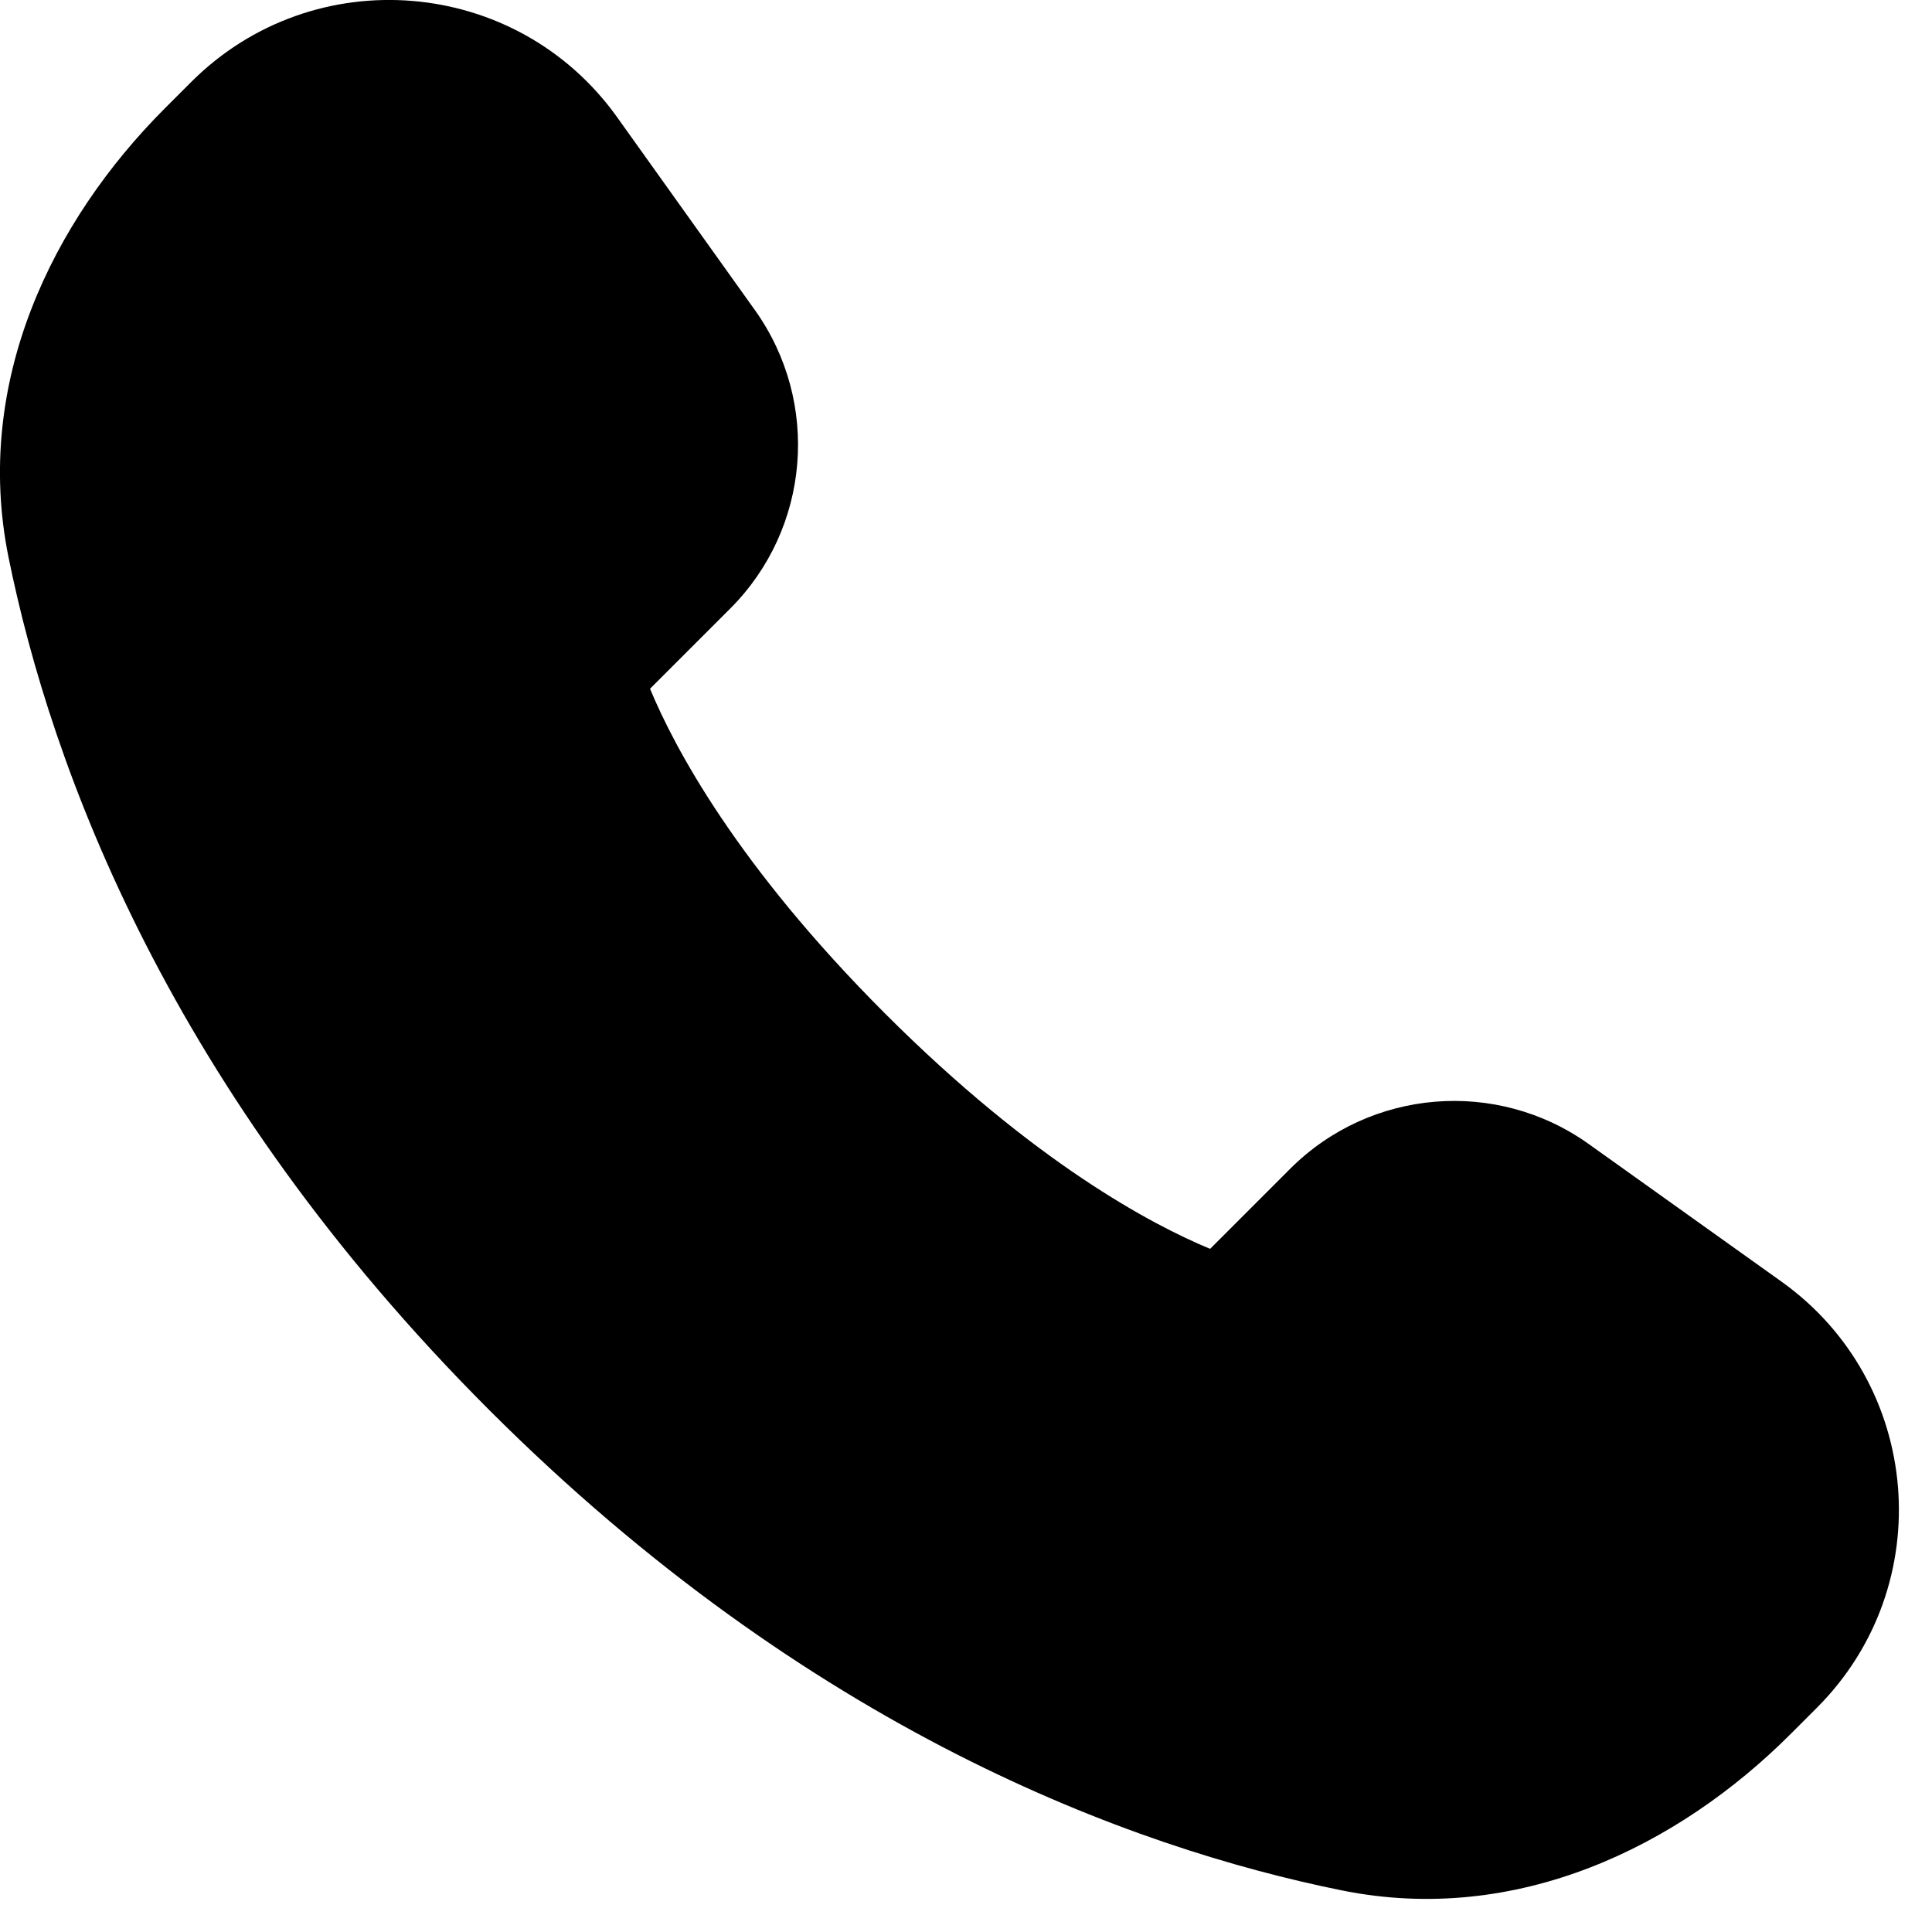
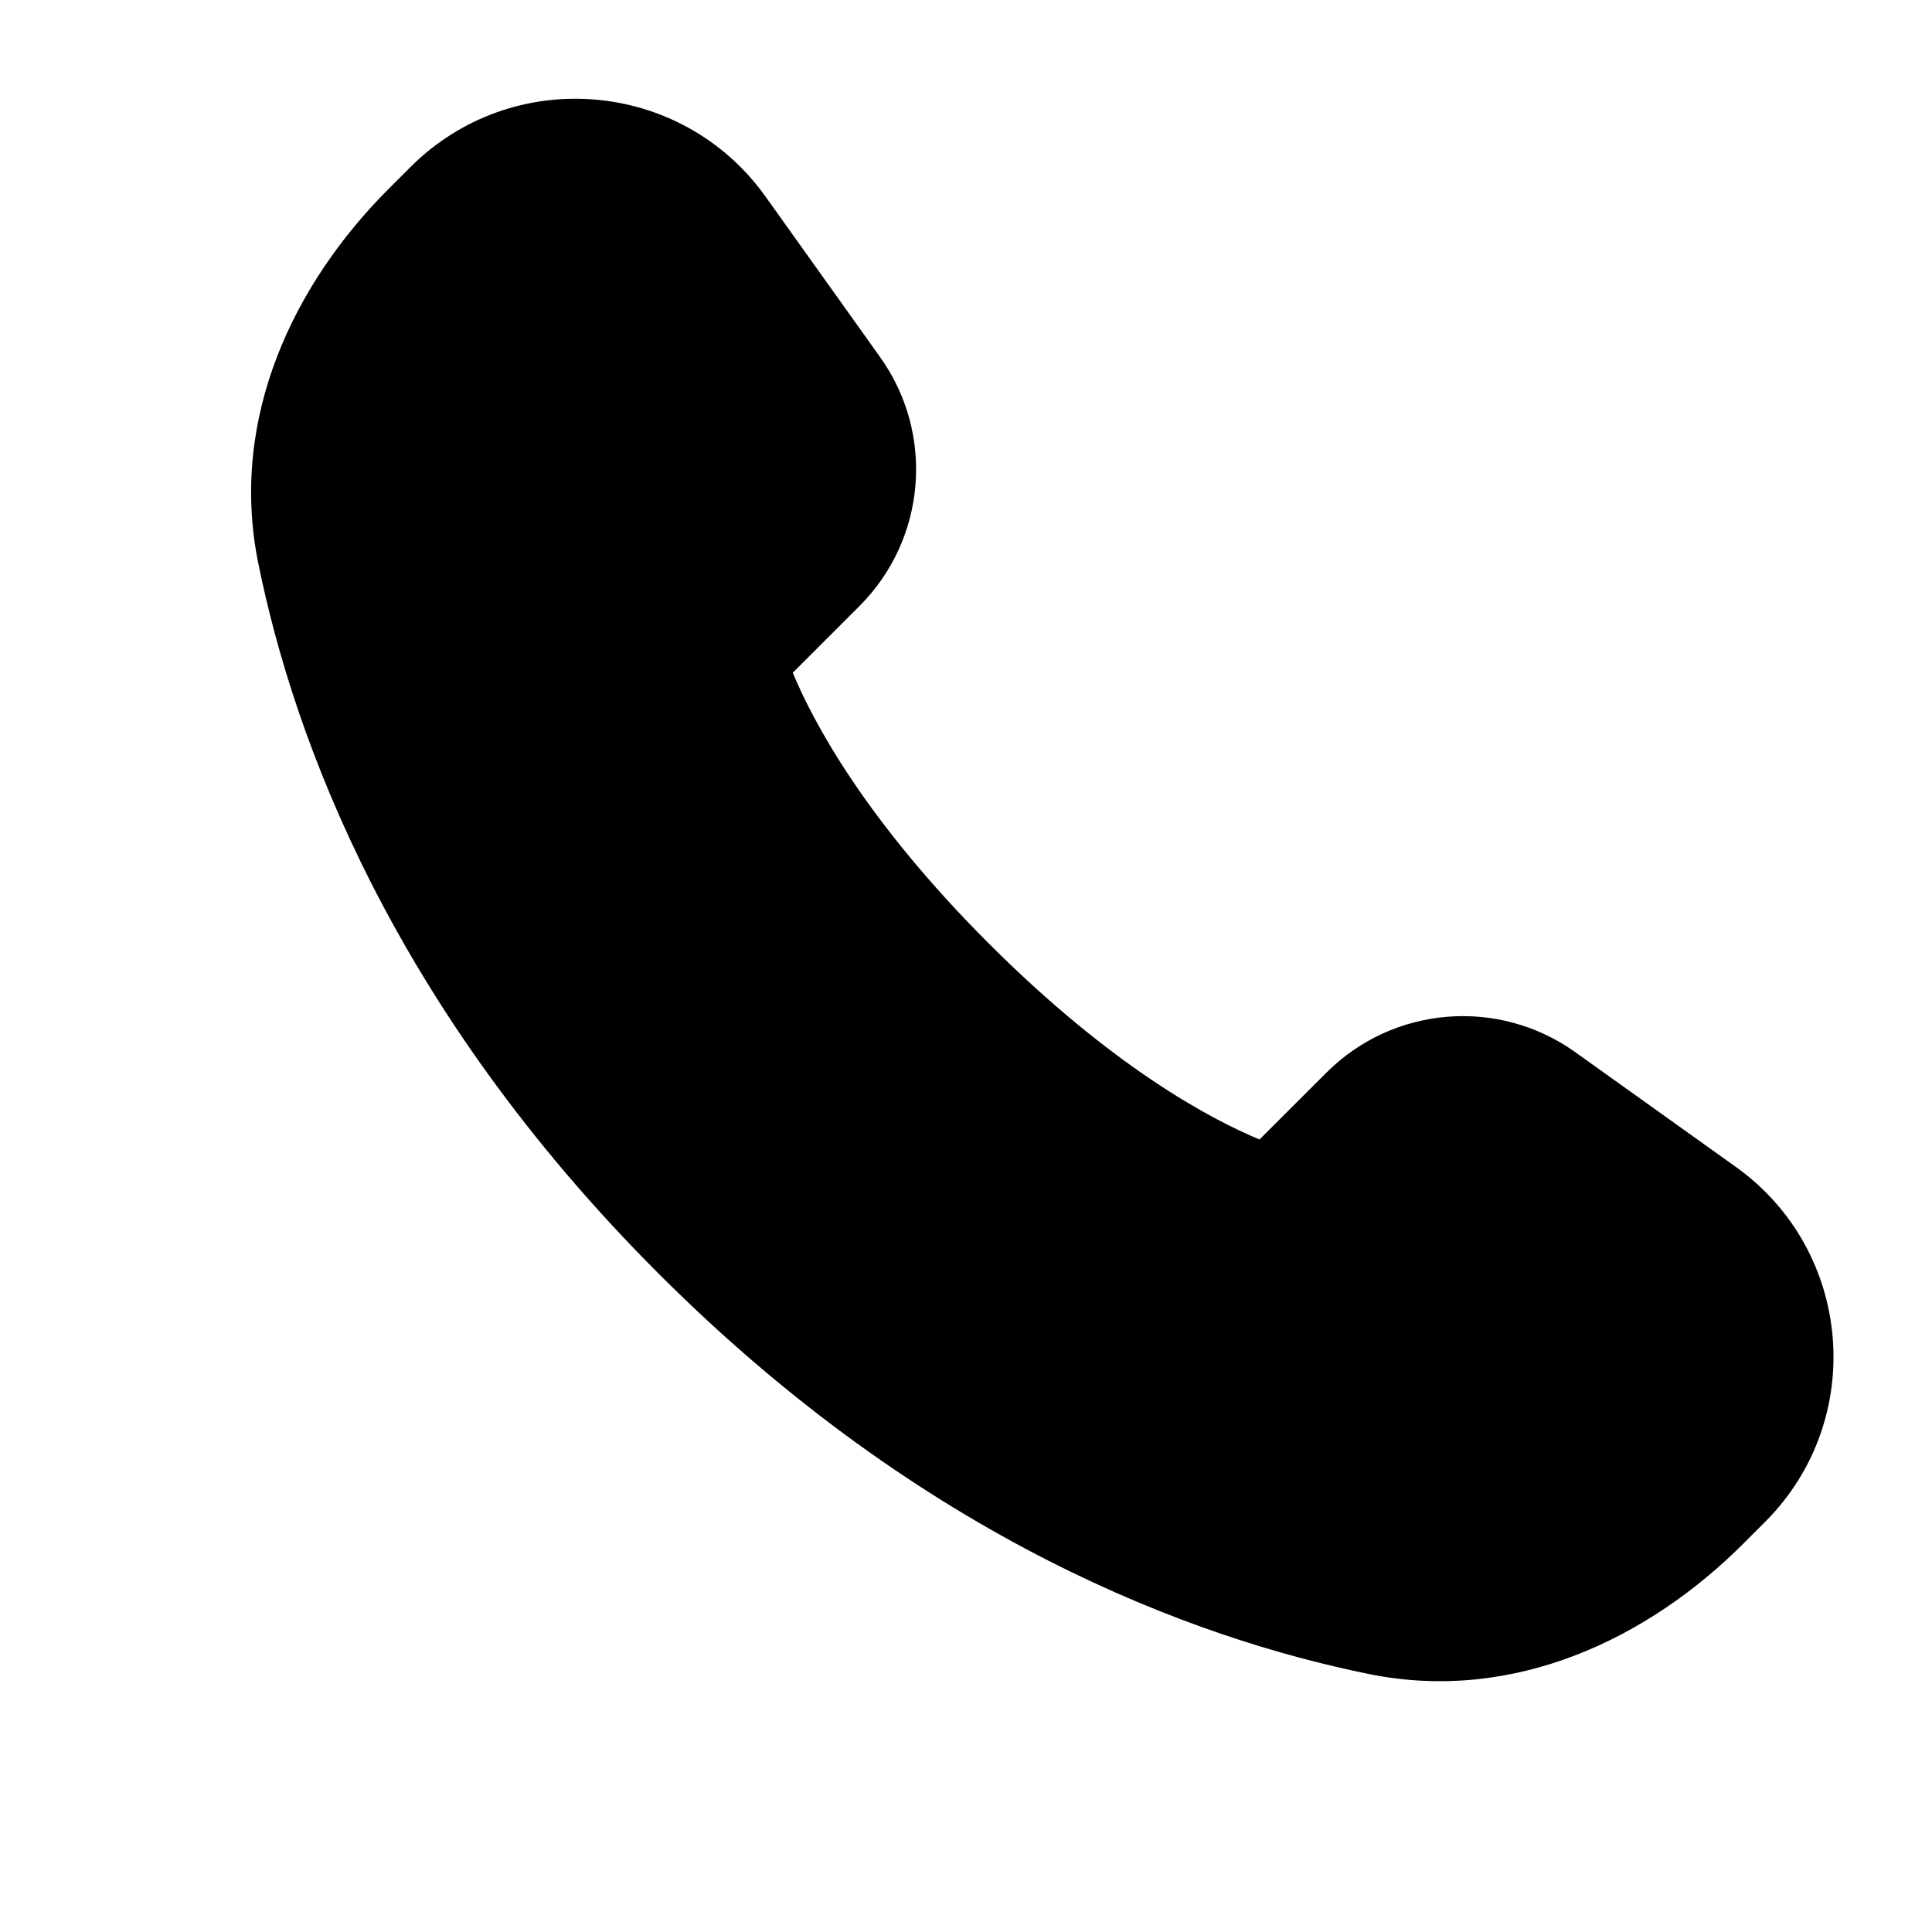
- <svg xmlns="http://www.w3.org/2000/svg" width="20" height="20" viewBox="0 0 20 20" fill="currentColor">
-   <path d="M5.063 14.595C8.372 17.904 11.705 19.127 13.889 19.569C15.702 19.936 17.372 19.115 18.536 17.951L18.808 17.679C20.075 16.412 19.901 14.31 18.443 13.268L16.448 11.844C15.494 11.162 14.186 11.27 13.356 12.099L12.527 12.928C11.921 12.677 10.702 12.032 9.164 10.494C7.625 8.955 6.981 7.736 6.729 7.13L7.558 6.301C8.388 5.472 8.496 4.164 7.814 3.209L6.389 1.214C5.348 -0.244 3.246 -0.418 1.979 0.849L1.707 1.121C0.543 2.286 -0.279 3.955 0.088 5.768C0.531 7.952 1.754 11.286 5.063 14.595Z" />
+ <svg xmlns="http://www.w3.org/2000/svg" width="24" height="24" viewBox="0 0 24 24" fill="currentColor">
+   <path d="M8.182 15.822C11.491 19.131 14.824 20.353 17.008 20.796C18.821 21.163 20.491 20.341 21.655 19.177L21.927 18.905C23.194 17.638 23.02 15.536 21.562 14.495L19.568 13.07C18.613 12.388 17.305 12.496 16.476 13.326L15.646 14.155C15.04 13.903 13.822 13.259 12.283 11.72C10.744 10.182 10.1 8.963 9.848 8.357L10.677 7.528C11.507 6.698 11.615 5.39 10.933 4.436L9.509 2.441C8.467 0.983 6.365 0.809 5.098 2.076L4.826 2.348C3.662 3.512 2.84 5.182 3.208 6.995C3.65 9.179 4.873 12.513 8.182 15.822Z" />
</svg>
